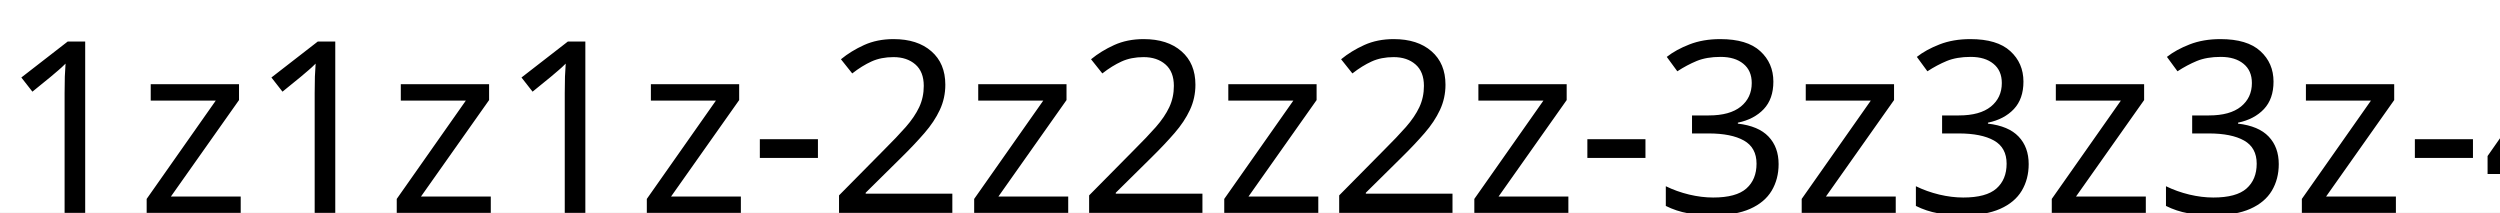
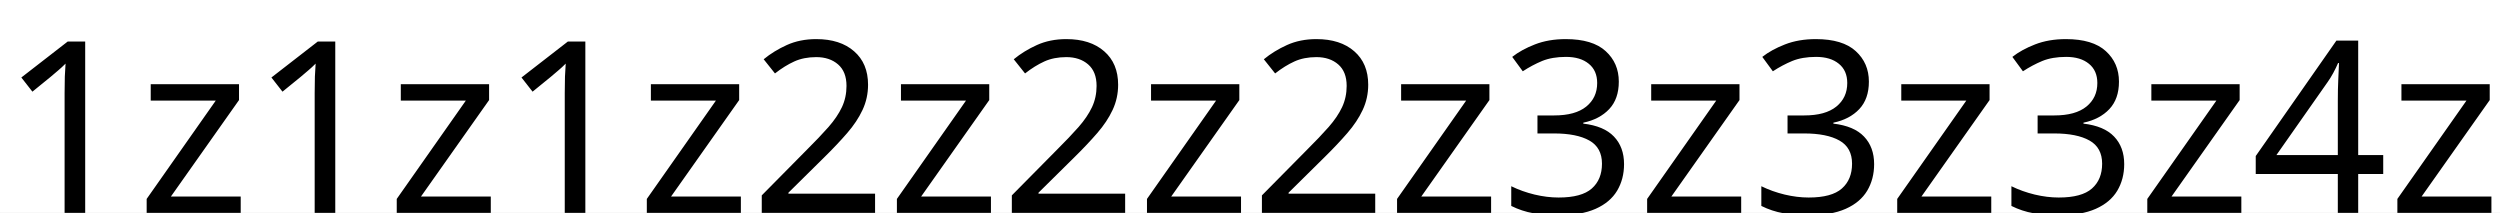
<svg xmlns="http://www.w3.org/2000/svg" width="2000" height="170.112" viewBox="0 0 529.167 45.009" version="1.1" id="svg1">
  <defs id="defs1" />
  <g id="layer1">
    <rect style="fill:#ffffff;stroke:#000000;stroke-width:0;paint-order:markers stroke fill;fill-opacity:1" id="rect1" width="529.167" height="44.979" x="0" y="-1.5068053e-06" />
    <text xml:space="preserve" style="font-style:normal;font-variant:normal;font-weight:normal;font-stretch:normal;font-size:50.8px;font-family:Riichi-Mahjong;-inkscape-font-specification:'Riichi-Mahjong, Normal';font-variant-ligatures:normal;font-variant-caps:normal;font-variant-numeric:normal;font-variant-east-asian:normal;text-align:start;writing-mode:lr-tb;direction:ltr;text-anchor:start;fill:#000000;stroke:#000000;stroke-width:0;paint-order:markers stroke fill" x="0" y="45.06" id="text1">
-       <tspan id="tspan1" style="font-style:normal;font-variant:normal;font-weight:normal;font-stretch:normal;font-size:50.8px;font-family:Riichi-Mahjong;-inkscape-font-specification:'Riichi-Mahjong, Normal';font-variant-ligatures:normal;font-variant-caps:normal;font-variant-numeric:normal;font-variant-east-asian:normal;stroke-width:0" x="0" y="45.06">1z1z1z-2z2z2z-3z3z3z-4z4z4z-5p5p</tspan>
+       <tspan id="tspan1" style="font-style:normal;font-variant:normal;font-weight:normal;font-stretch:normal;font-size:50.8px;font-family:Riichi-Mahjong;-inkscape-font-specification:'Riichi-Mahjong, Normal';font-variant-ligatures:normal;font-variant-caps:normal;font-variant-numeric:normal;font-variant-east-asian:normal;stroke-width:0" x="0" y="45.06">1z1z1z2z2z2z3z3z3z4z4z4z5p_5p</tspan>
    </text>
  </g>
</svg>
